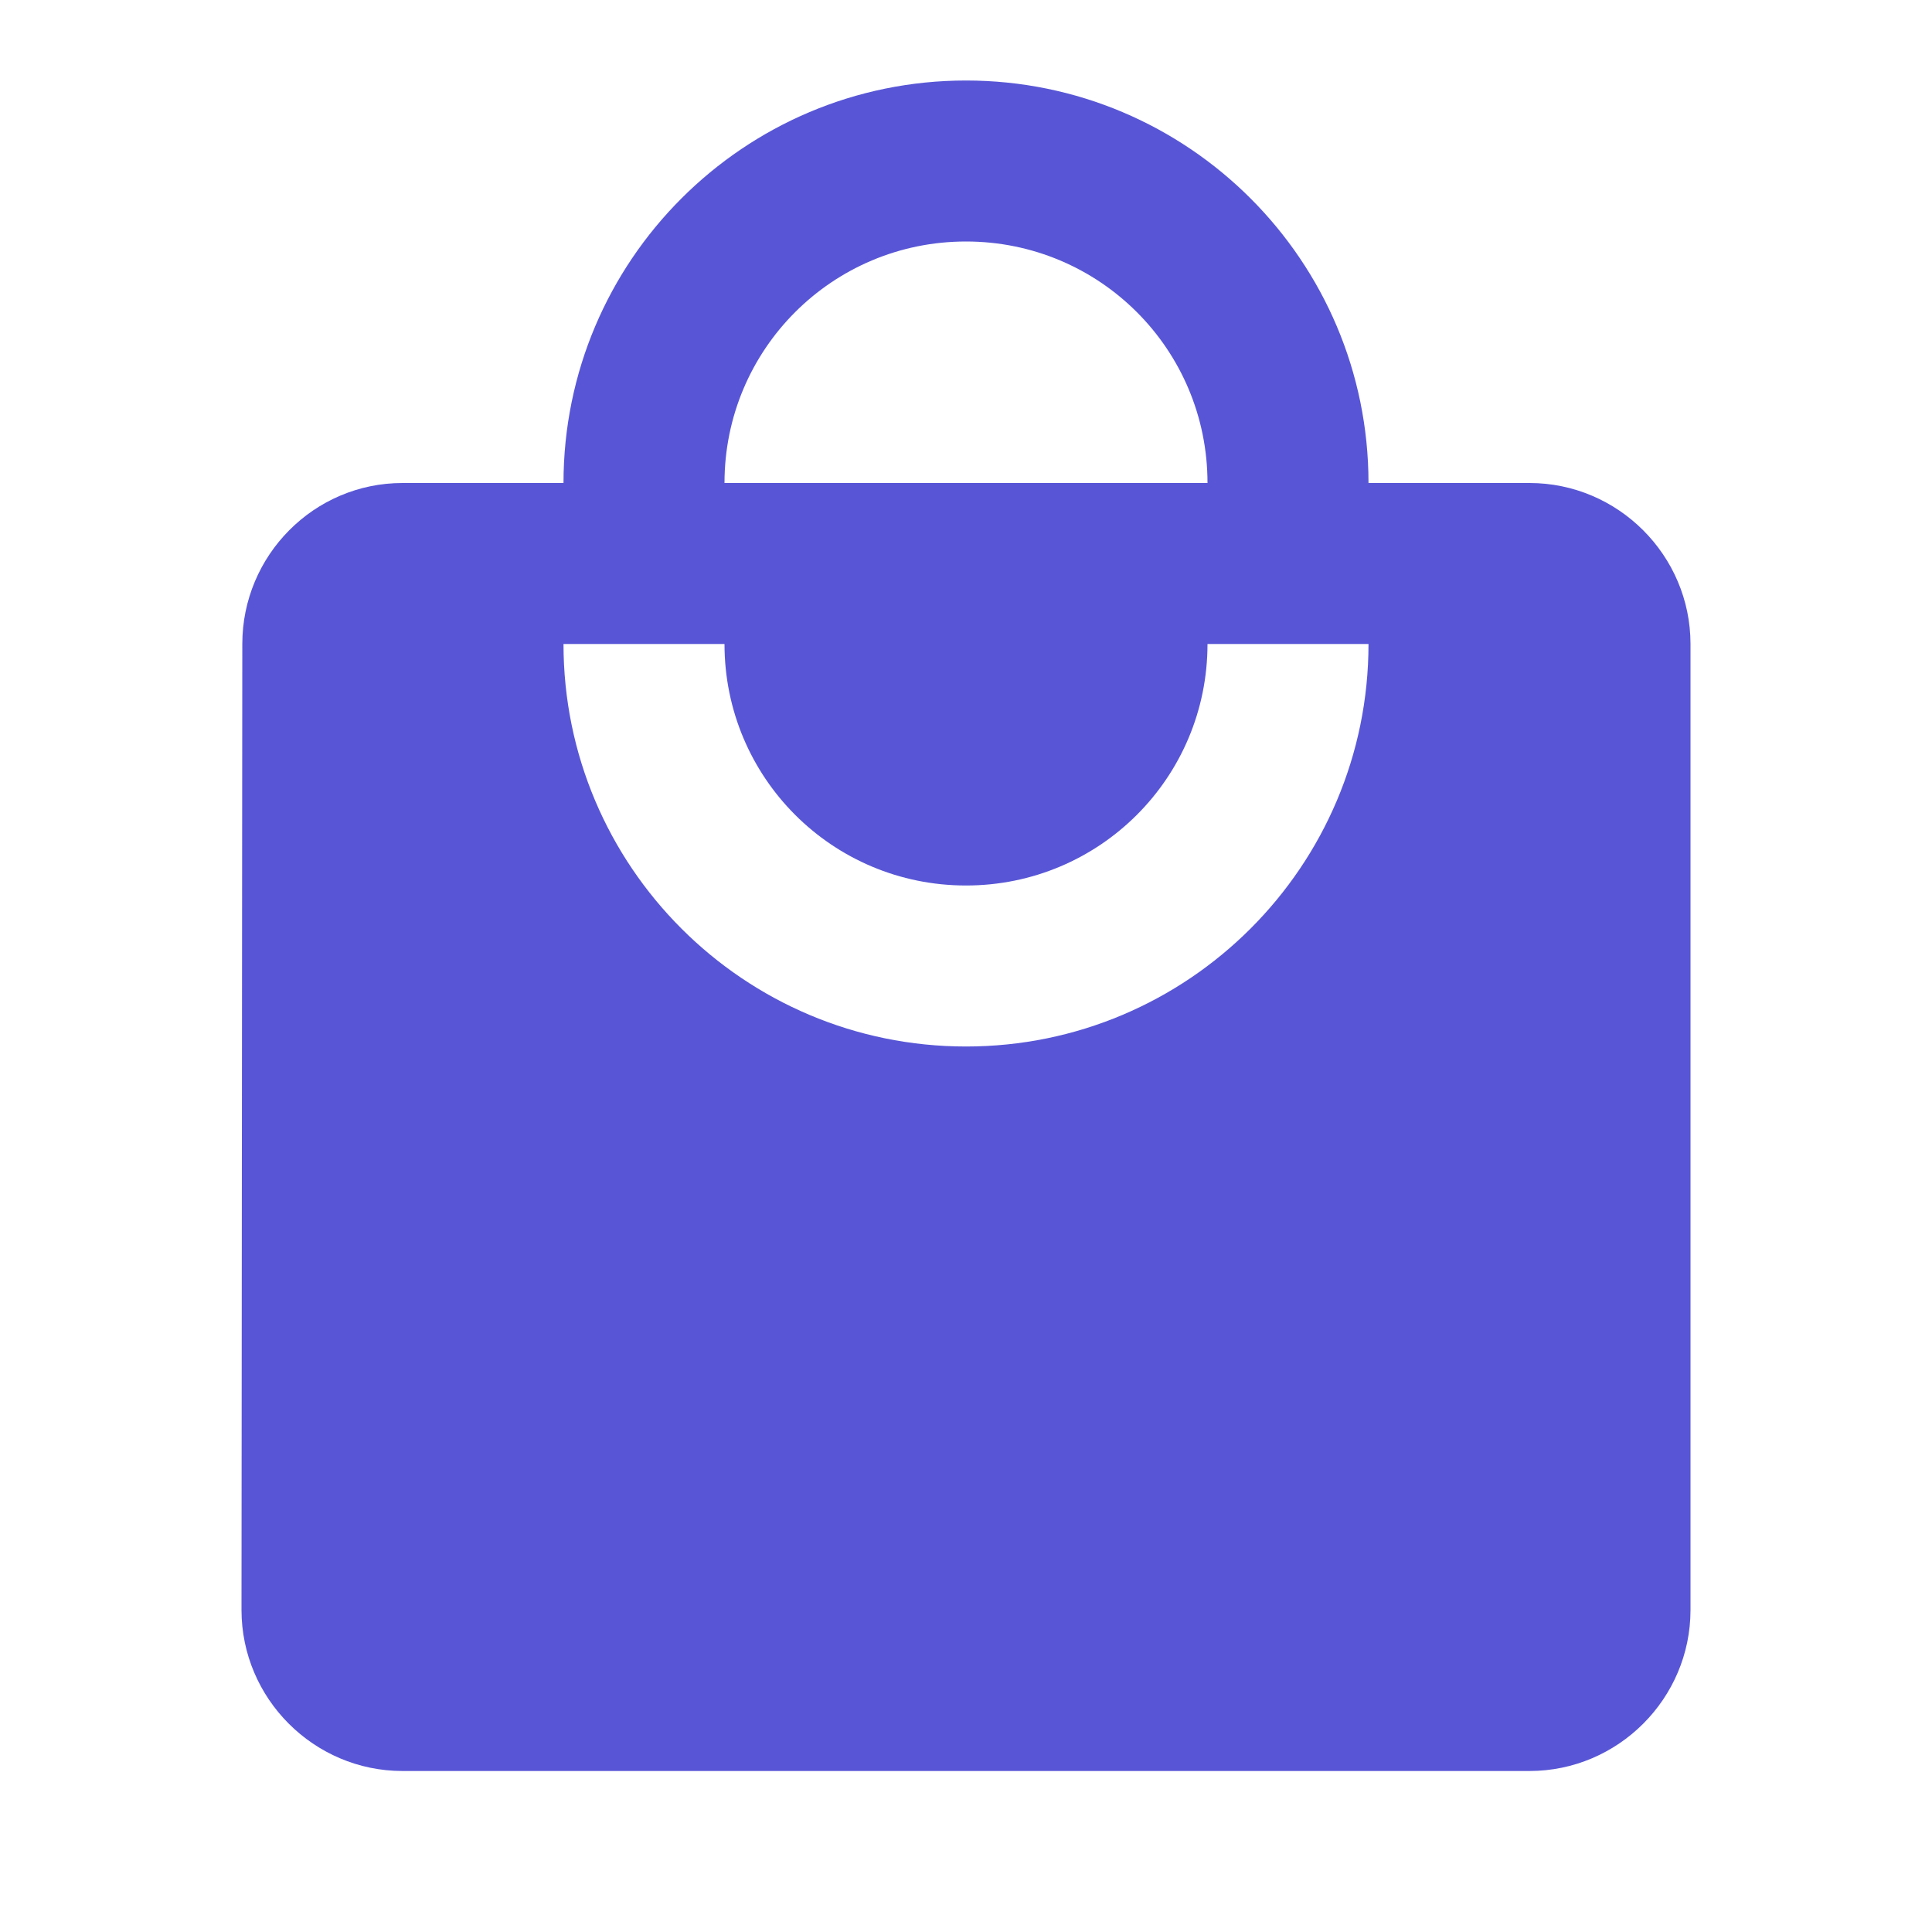
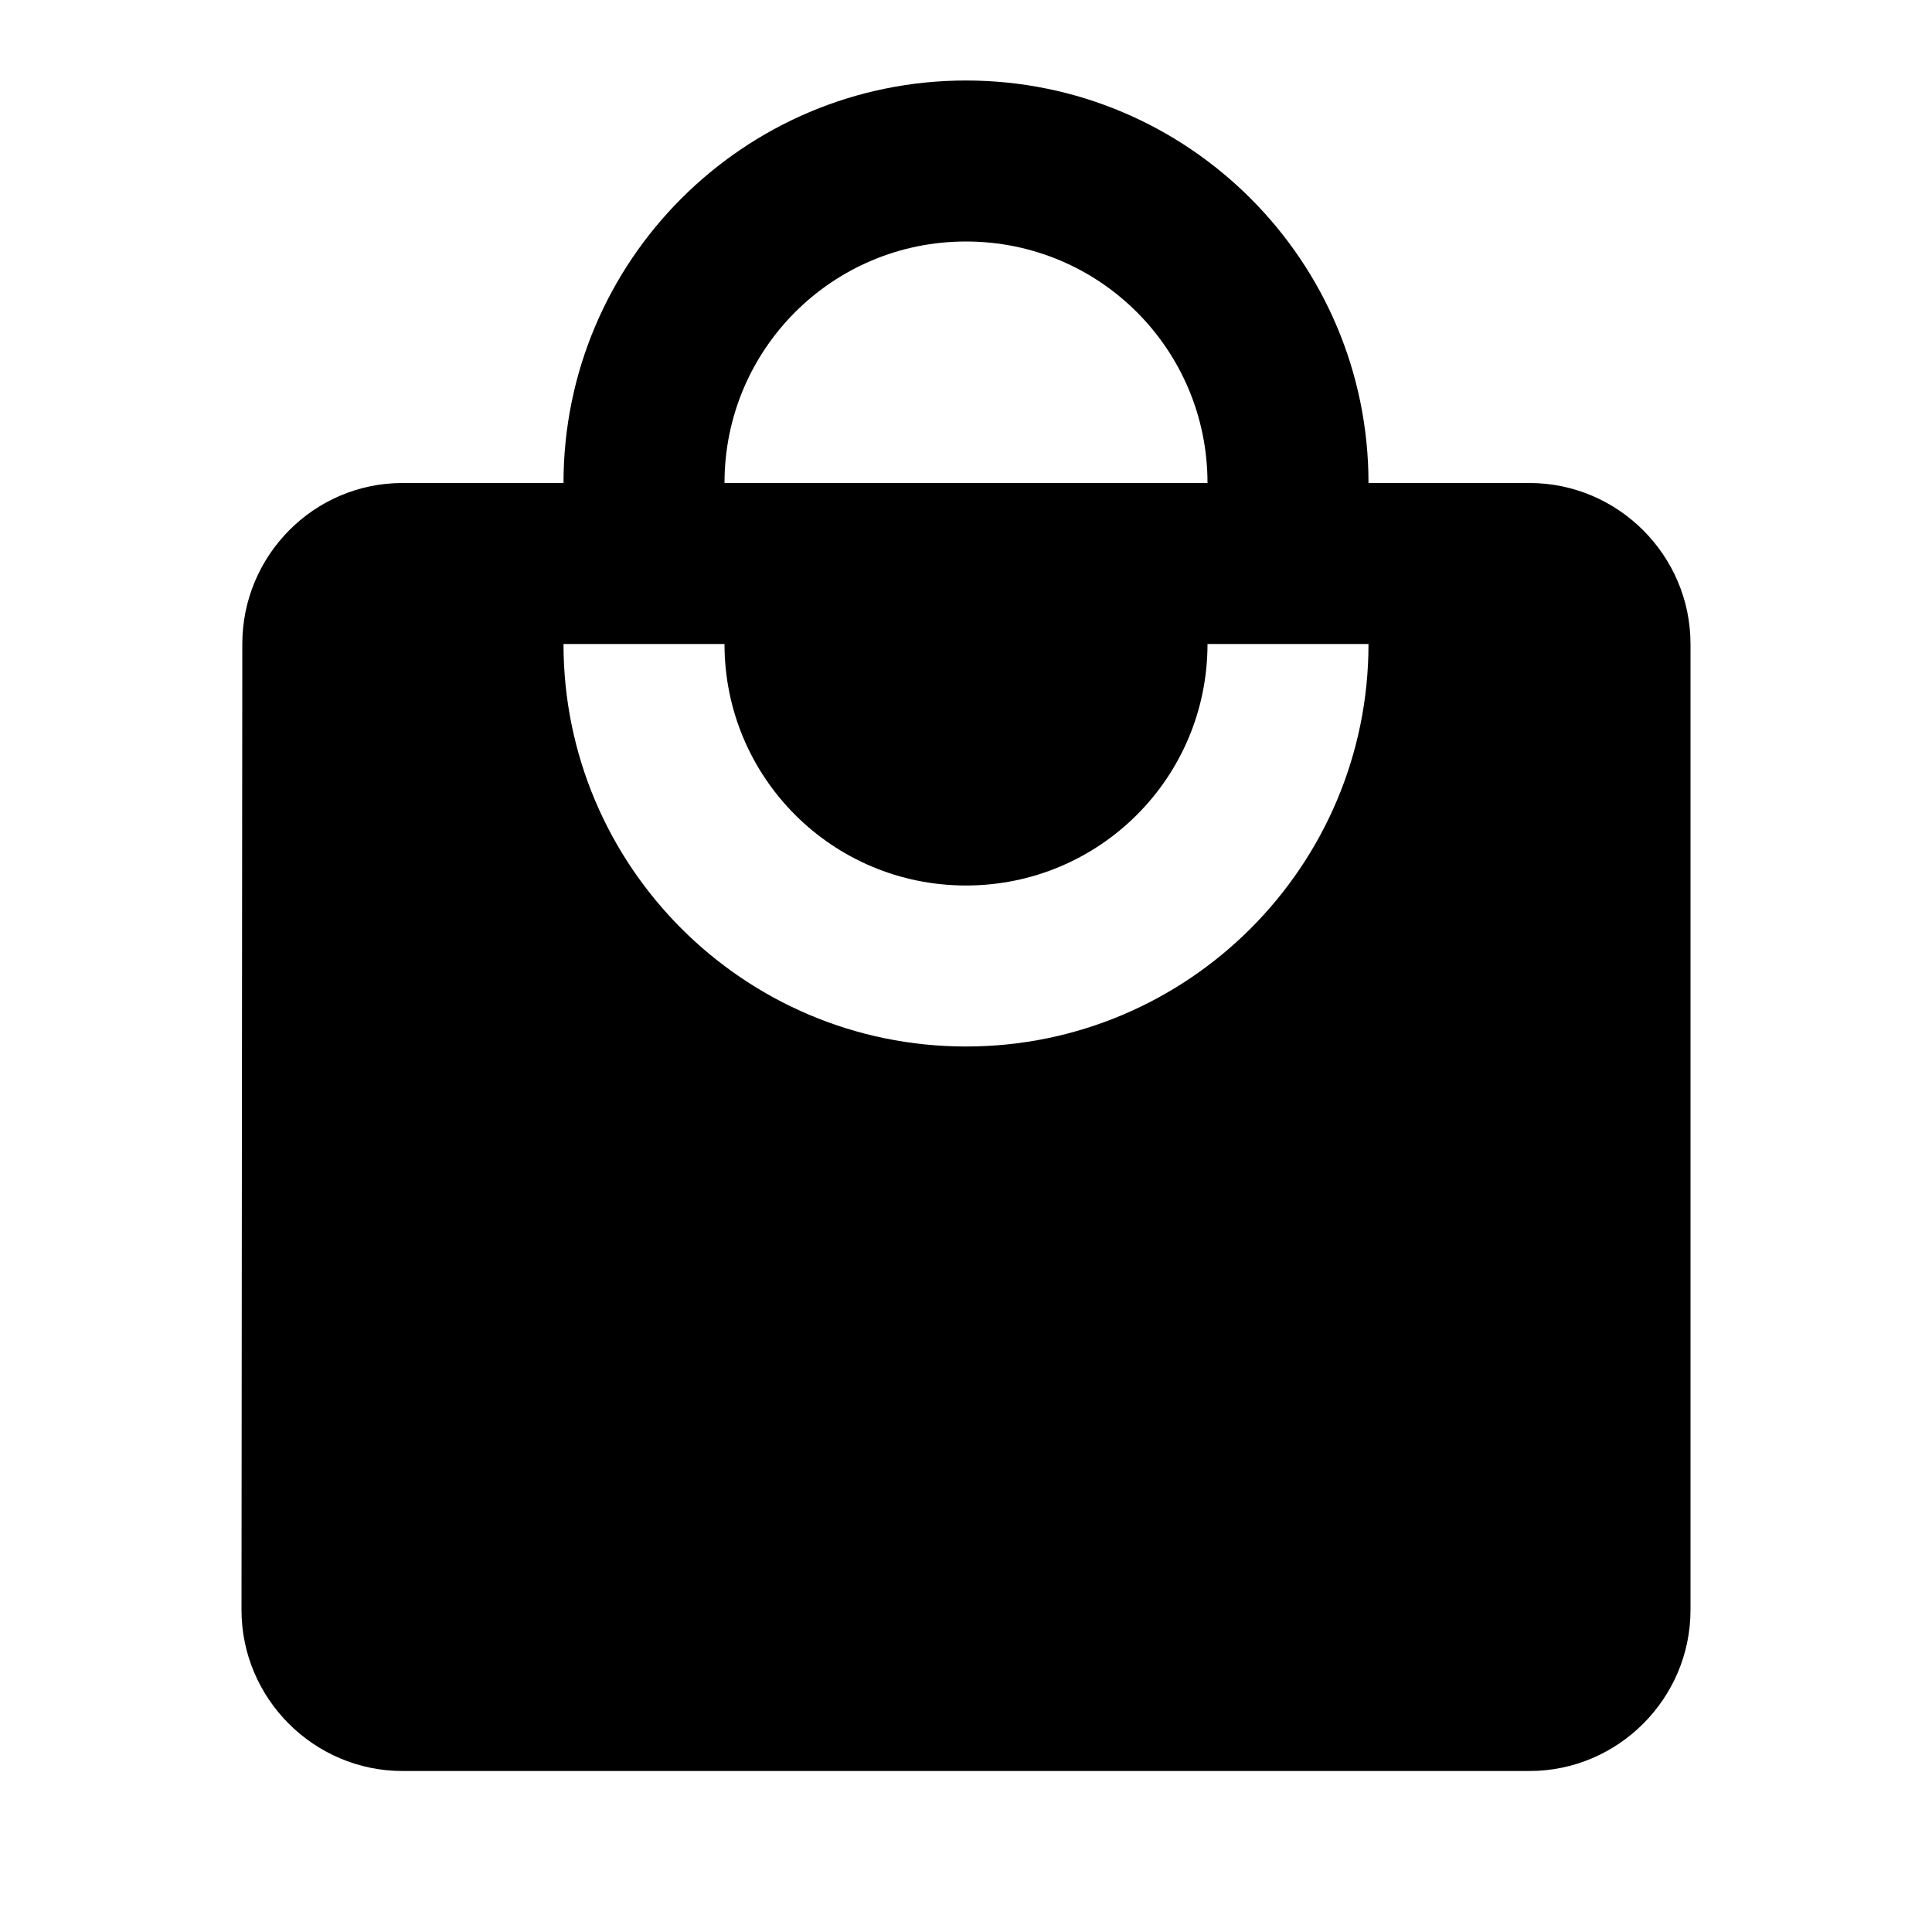
<svg xmlns="http://www.w3.org/2000/svg" width="24" height="24" viewBox="0 0 24 24" fill="none">
-   <path d="M19 6H17C17 3.24 14.76 1 12 1C9.24 1 7 3.24 7 6H5C3.9 6 3.01 6.9 3.01 8L3 20C3 21.1 3.9 22 5 22H19C20.1 22 21 21.1 21 20V8C21 6.9 20.1 6 19 6ZM12 3C13.66 3 15 4.34 15 6H9C9 4.34 10.34 3 12 3ZM12 13C9.24 13 7 10.76 7 8H9C9 9.66 10.34 11 12 11C13.66 11 15 9.66 15 8H17C17 10.76 14.76 13 12 13Z" fill="#5856D6" />
+   <path d="M19 6H17C17 3.24 14.76 1 12 1C9.24 1 7 3.24 7 6H5C3.9 6 3.01 6.9 3.01 8L3 20C3 21.1 3.9 22 5 22H19C20.1 22 21 21.1 21 20V8C21 6.9 20.1 6 19 6ZM12 3C13.66 3 15 4.34 15 6H9C9 4.34 10.34 3 12 3ZM12 13C9.24 13 7 10.76 7 8H9C9 9.66 10.34 11 12 11C13.66 11 15 9.66 15 8H17C17 10.76 14.76 13 12 13Z" fill="black" />
</svg>
